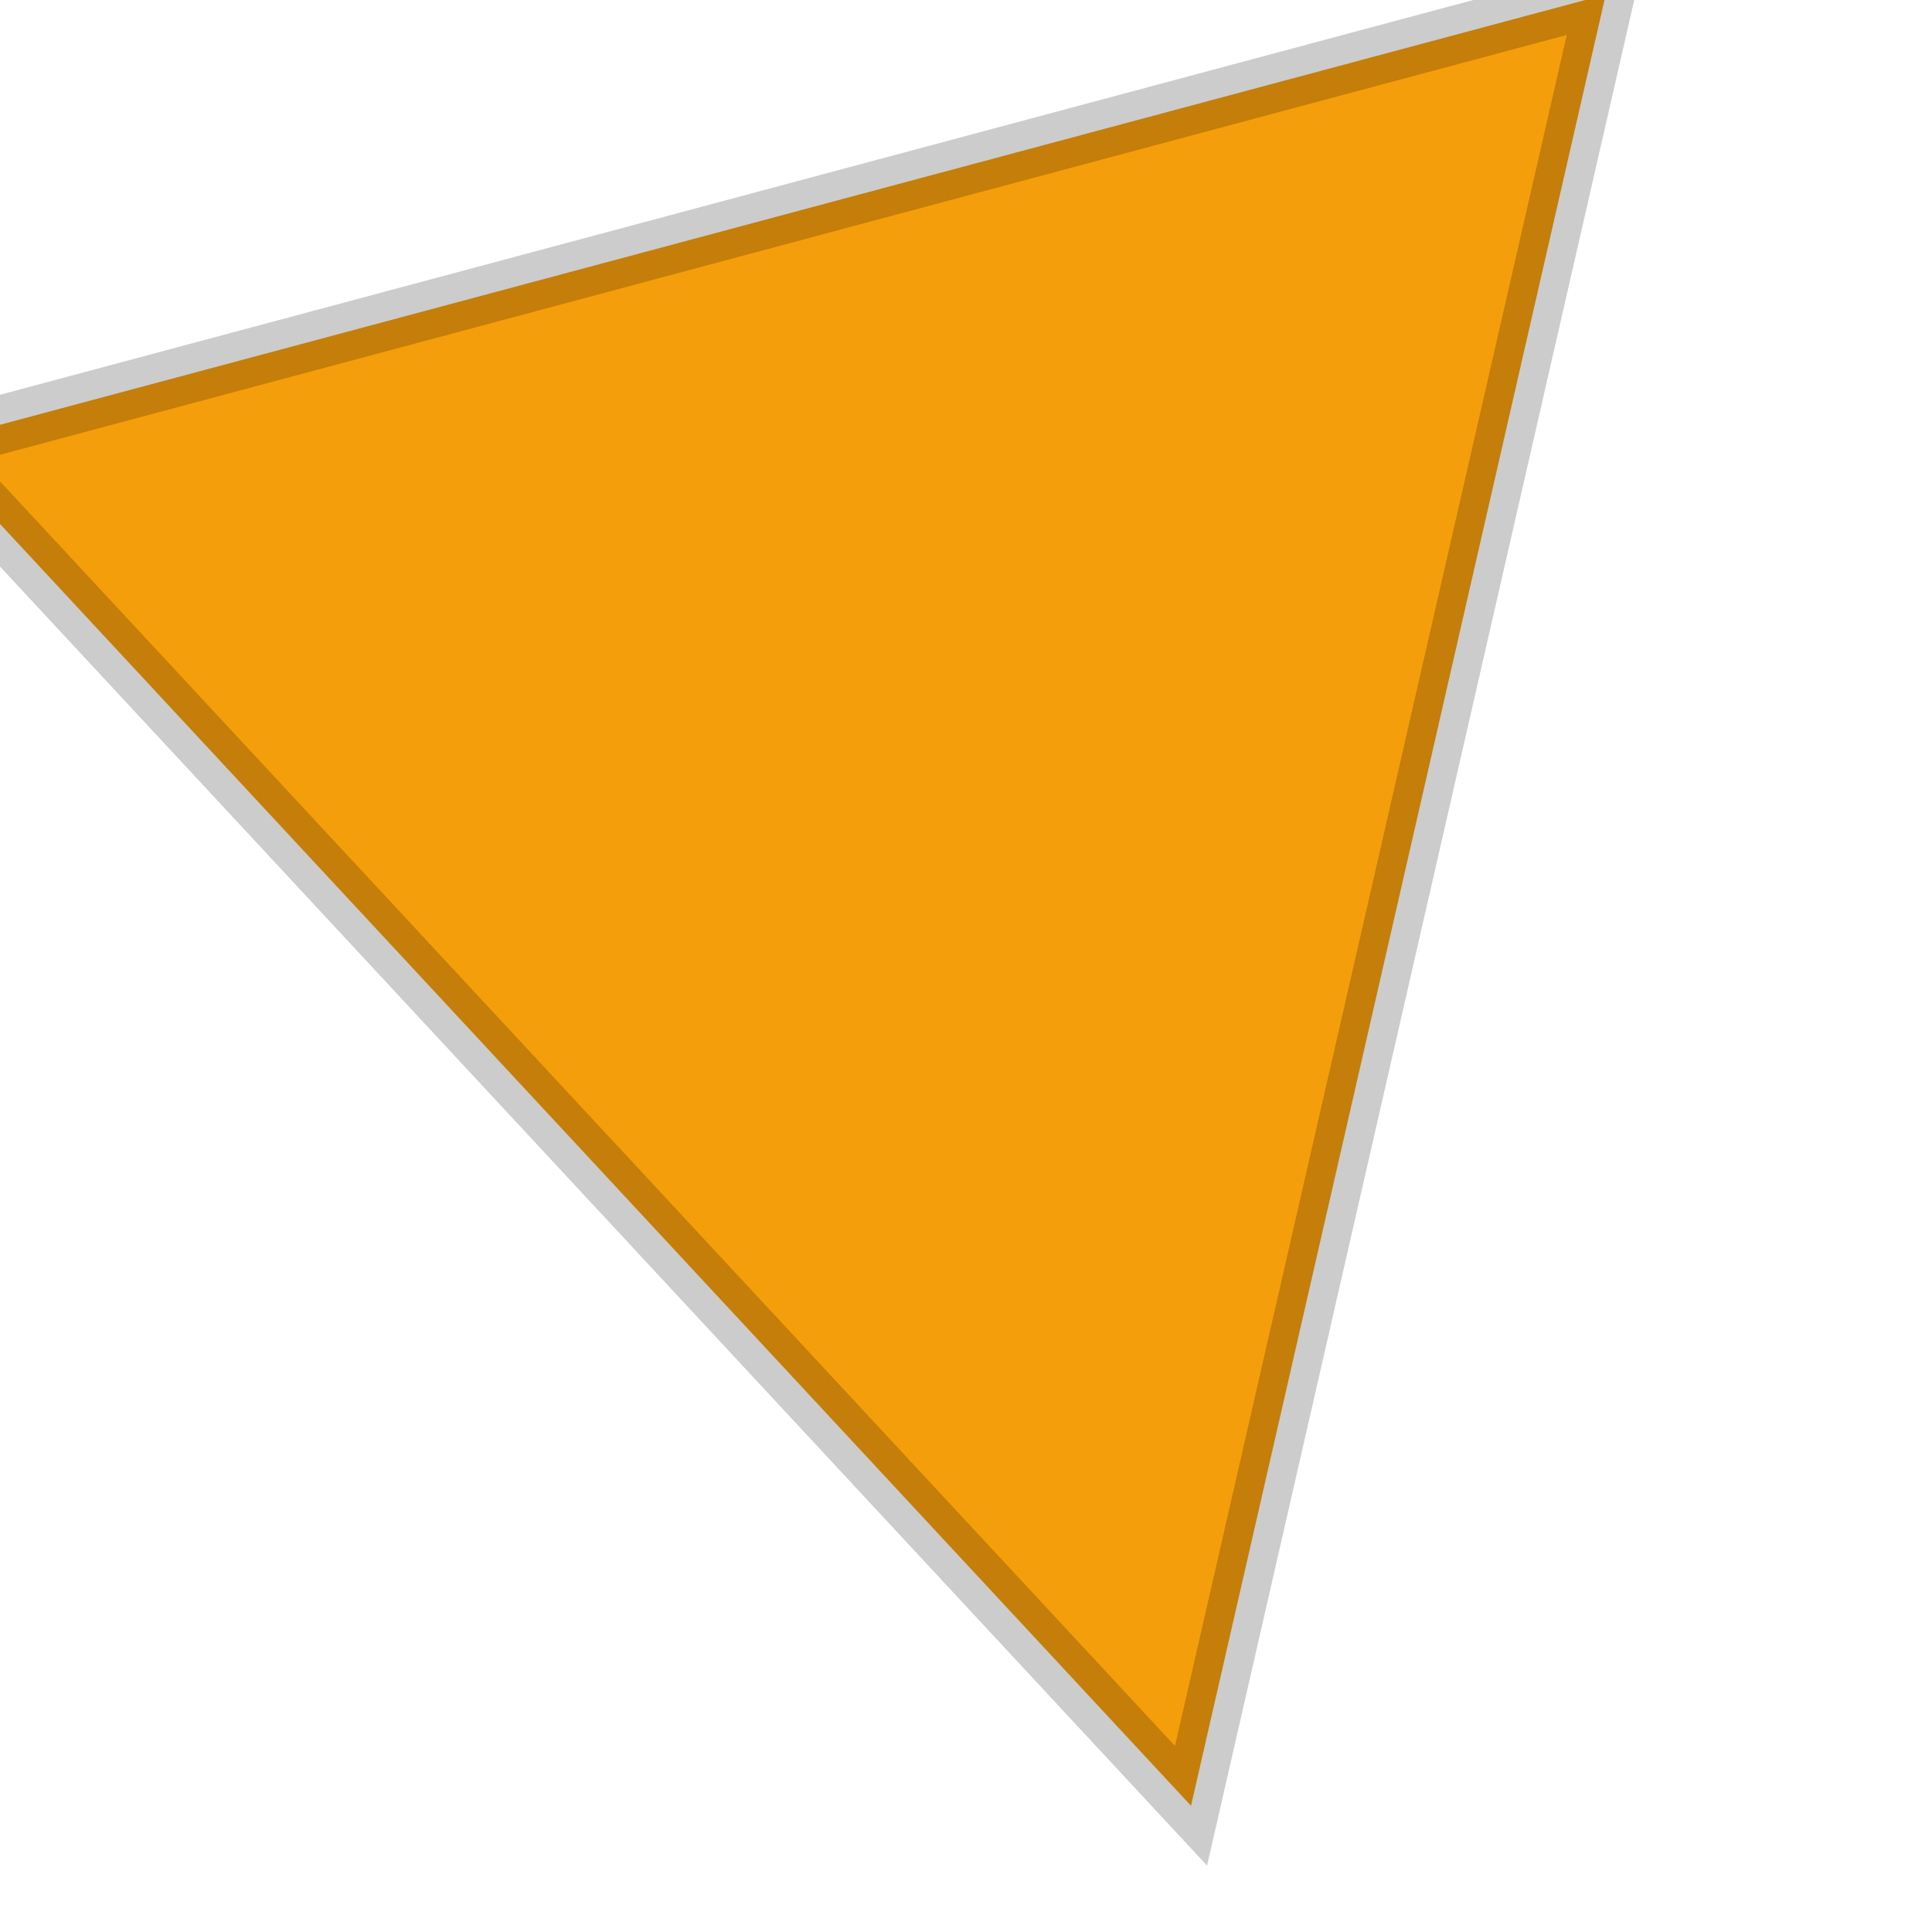
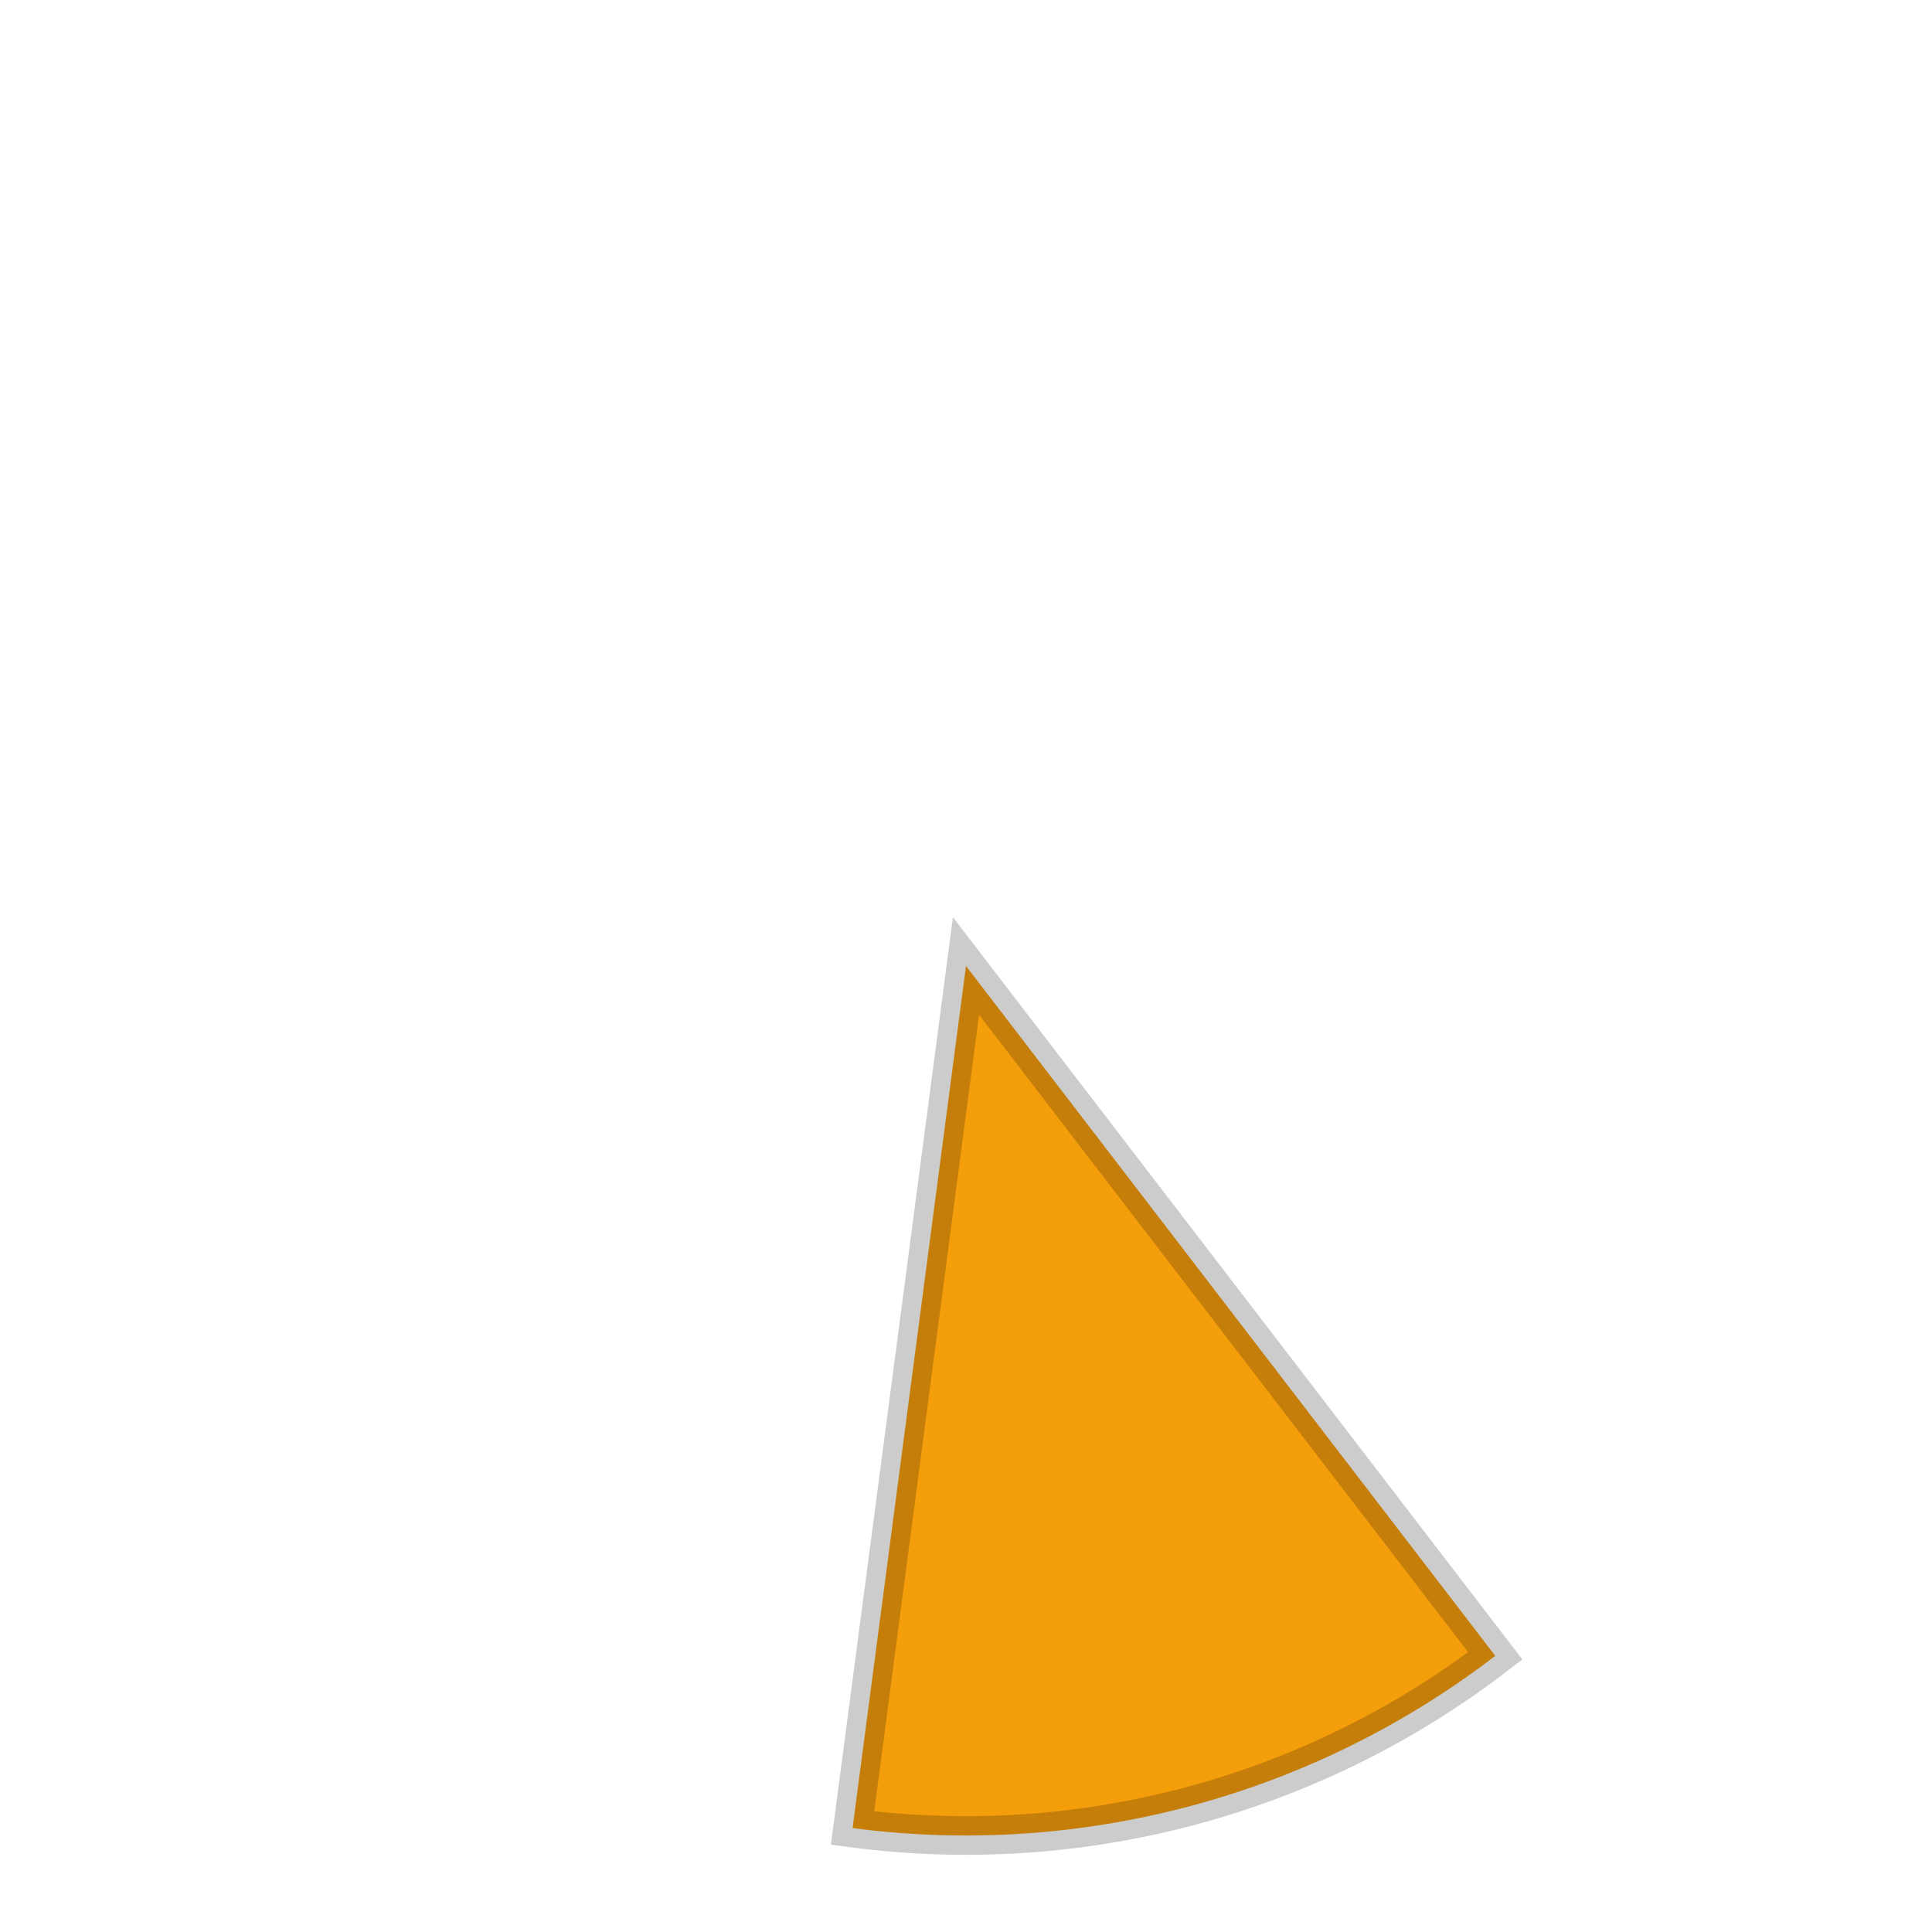
<svg xmlns="http://www.w3.org/2000/svg" width="100" height="100" viewBox="0 0 100 100">
-   <polygon points="50,5 95,90 5,90" fill="#F59E0B" stroke="rgba(0,0,0,0.2)" stroke-width="3" transform="rotate(165 50 50)" />
+   <path d="M 50,50 L 32.78,8.42 A 45,45 0 0 1 67.22,8.42 Z" fill="#F59E0B" stroke="rgba(0,0,0,0.2)" stroke-width="2" transform="rotate(165 50 50)" />
</svg>
